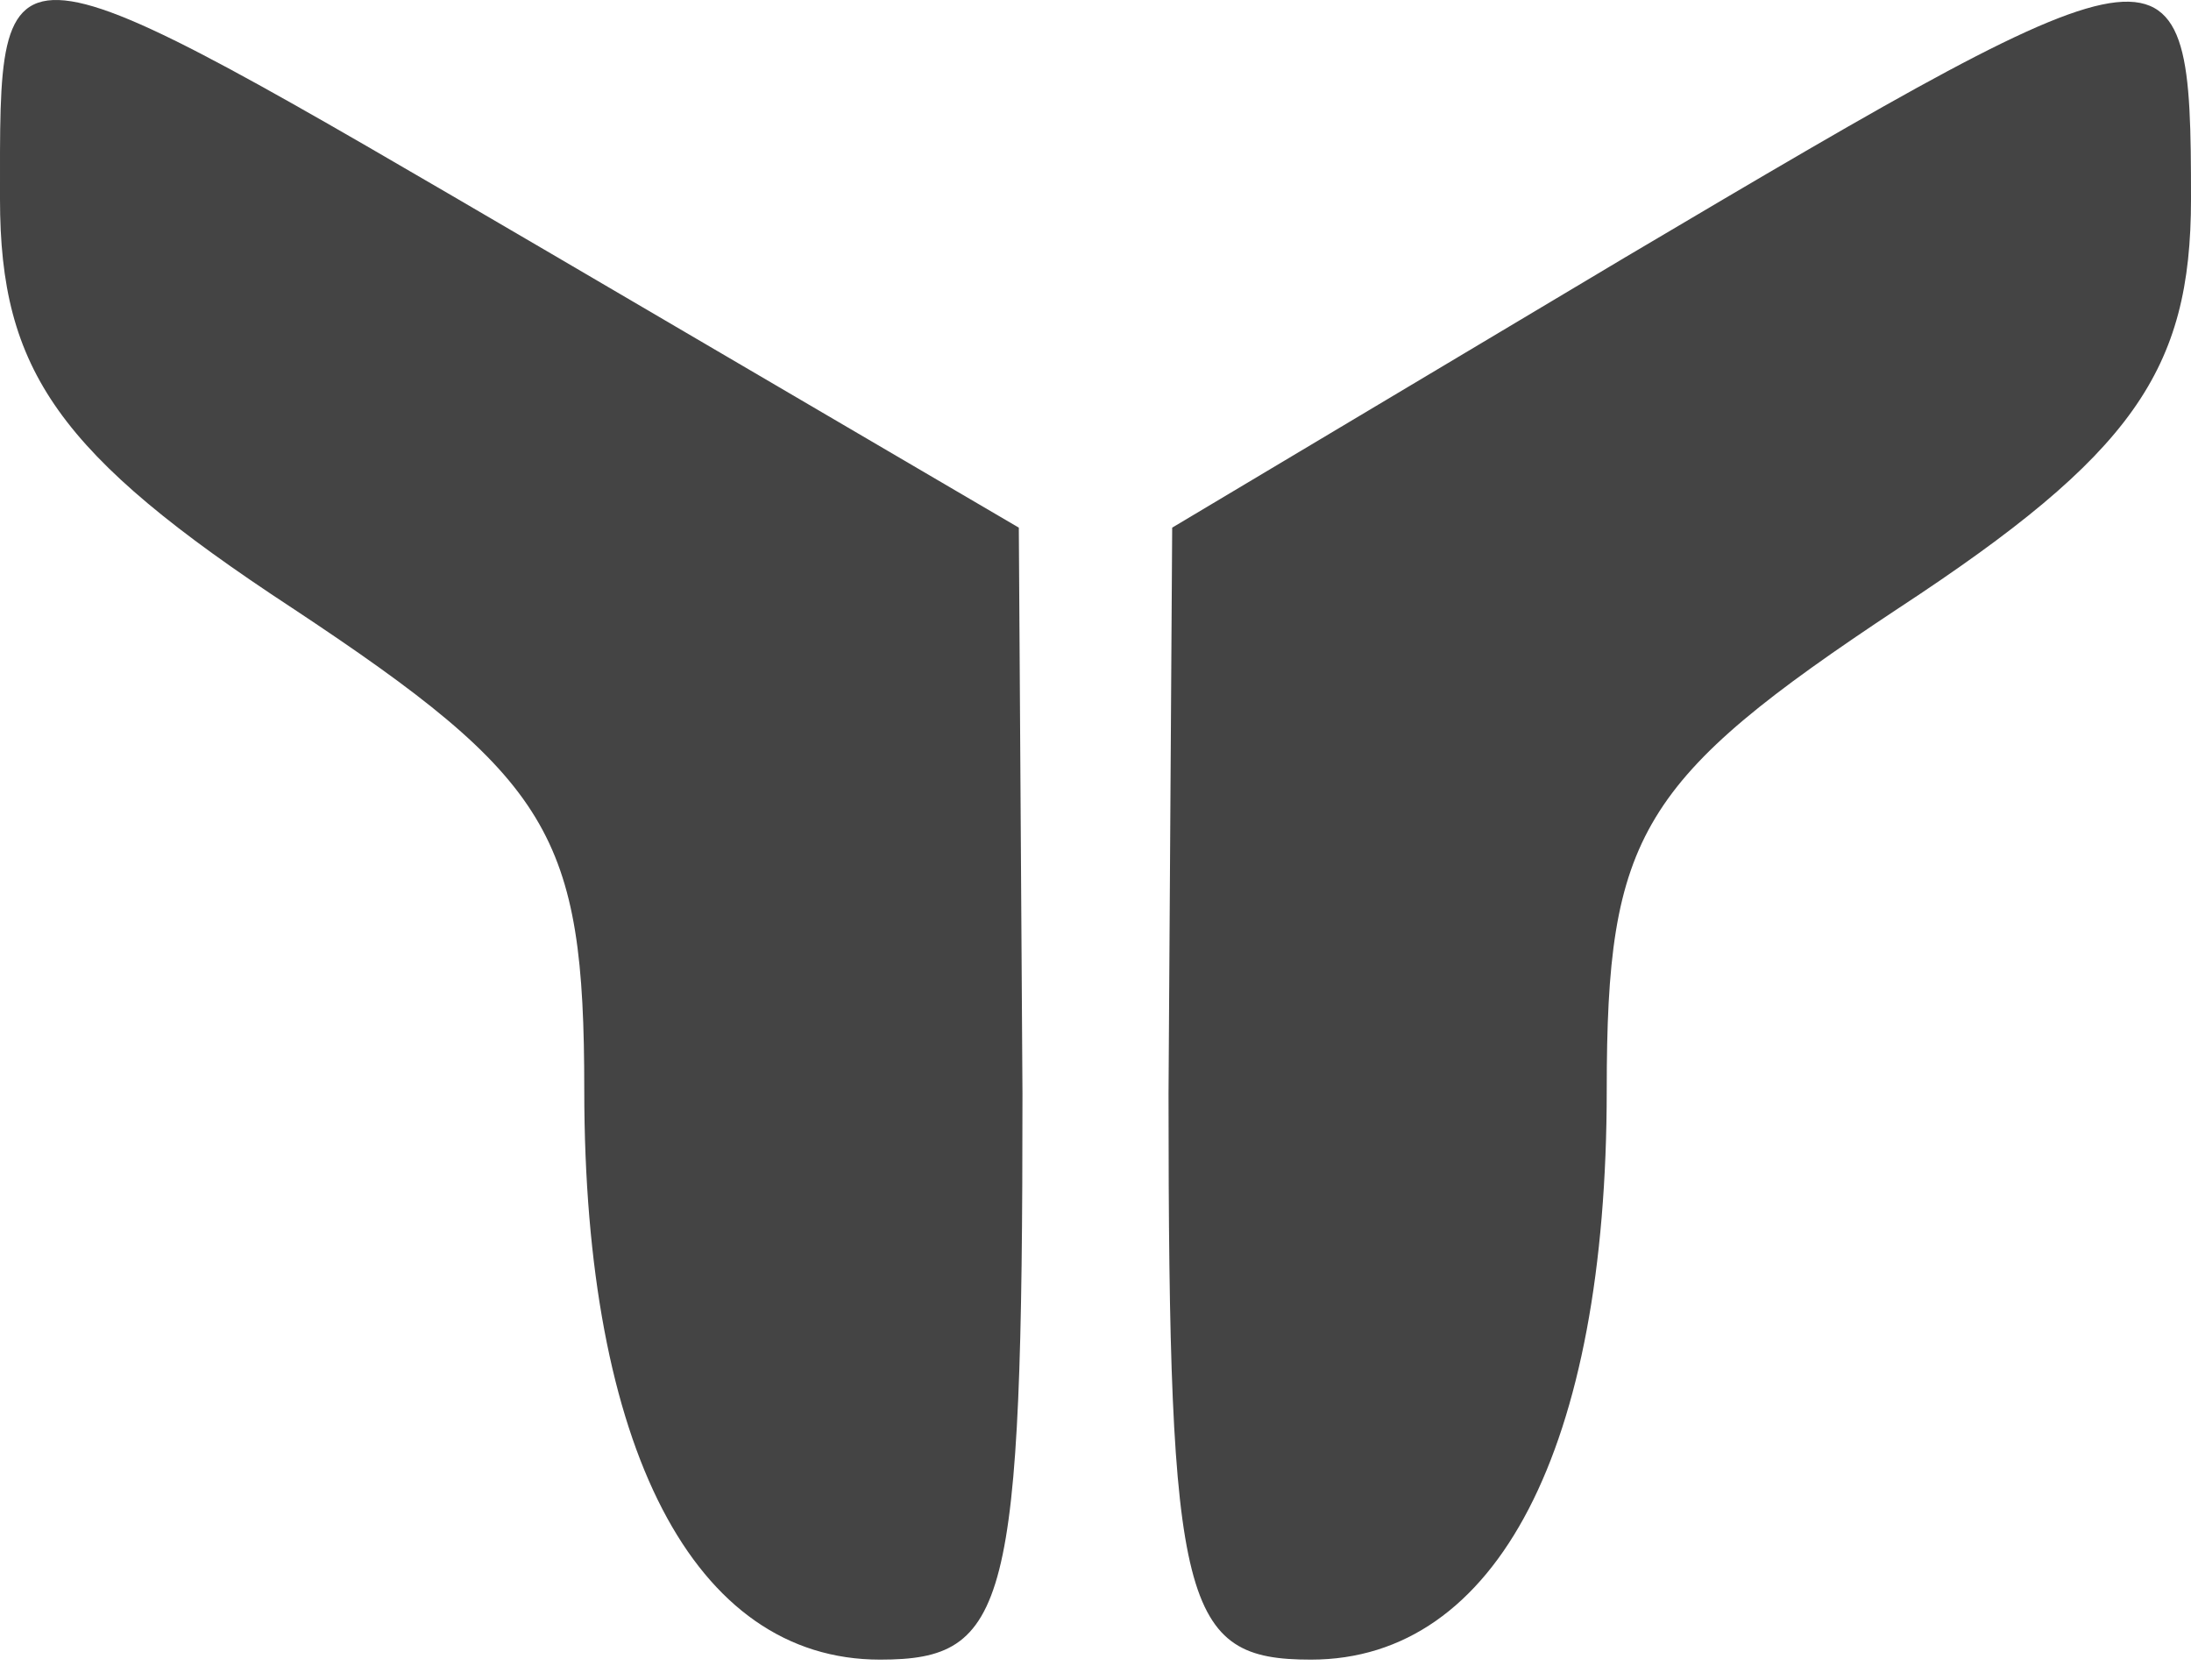
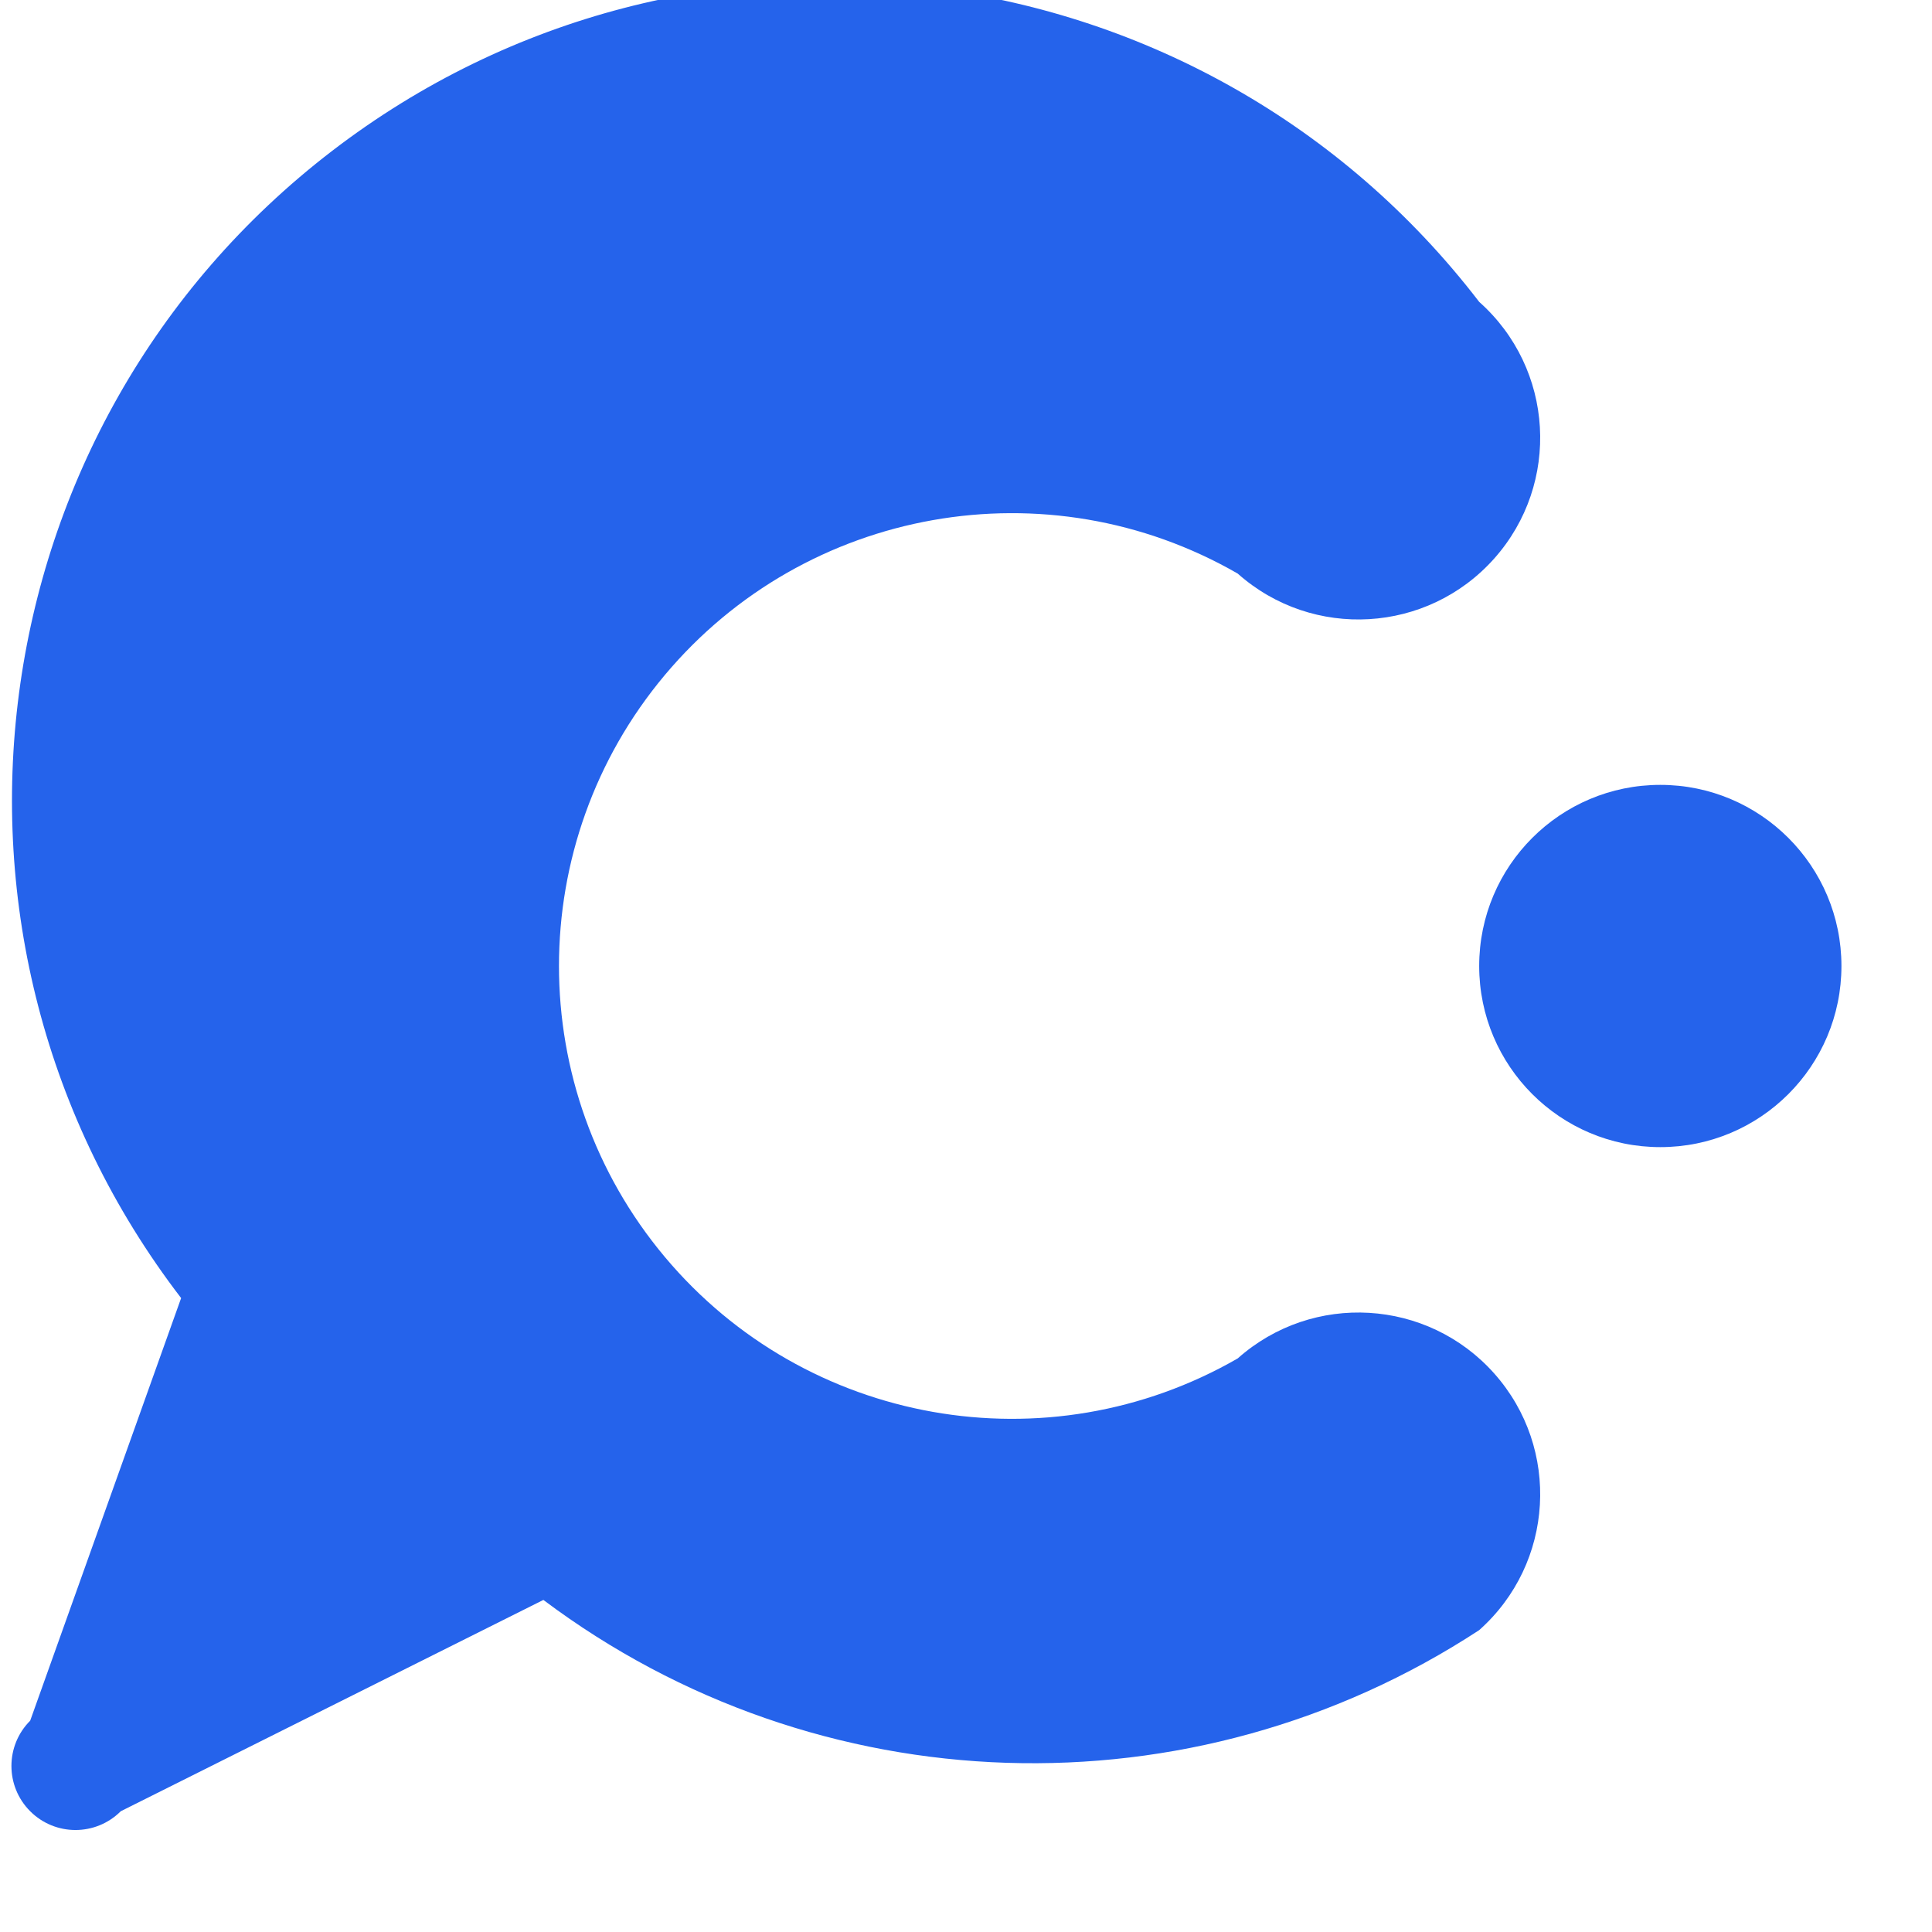
- <svg xmlns="http://www.w3.org/2000/svg" width="30" height="23" viewBox="0 0 30 23" fill="none">
-   <path d="M0 2.725C0 5.075 0.8 6.225 4 8.325C7.55 10.675 8 11.425 8 14.925C8 19.825 9.5 22.725 12.05 22.725C13.8 22.725 14 22.025 14 14.975L13.95 7.225L7.55 3.475C-0.15 -1.025 0 -1.025 0 2.725Z" fill="#444444" />
-   <path d="M22.25 3.525L16.05 7.225L16 14.975C16 22.025 16.2 22.725 17.95 22.725C20.5 22.725 22 19.825 22 14.925C22 11.425 22.45 10.675 26 8.325C29.2 6.225 30 5.075 30 2.725C30 -1.025 29.85 -0.975 22.25 3.525Z" fill="#444444" />
+ <svg xmlns="http://www.w3.org/2000/svg" viewBox="0 0 64 64">
+   <style>
+     :root { color: #2563eb; }
+     @media (prefers-color-scheme: dark) { :root { color: #8ab4ff; } }
+   </style>
+   <g fill="currentColor">
+     <path d="M49 10a27 27 0 0 0-43 33L1 57a2 2 0 0 0 3 3l14-7a27 27 0 0 0 31 1 6 6 0 0 0-8-9 15 15 0 1 1 0-26 6 6 0 0 0 8-9Z" />
+     <circle cx="55" cy="32" r="6" />
+   </g>
</svg>
